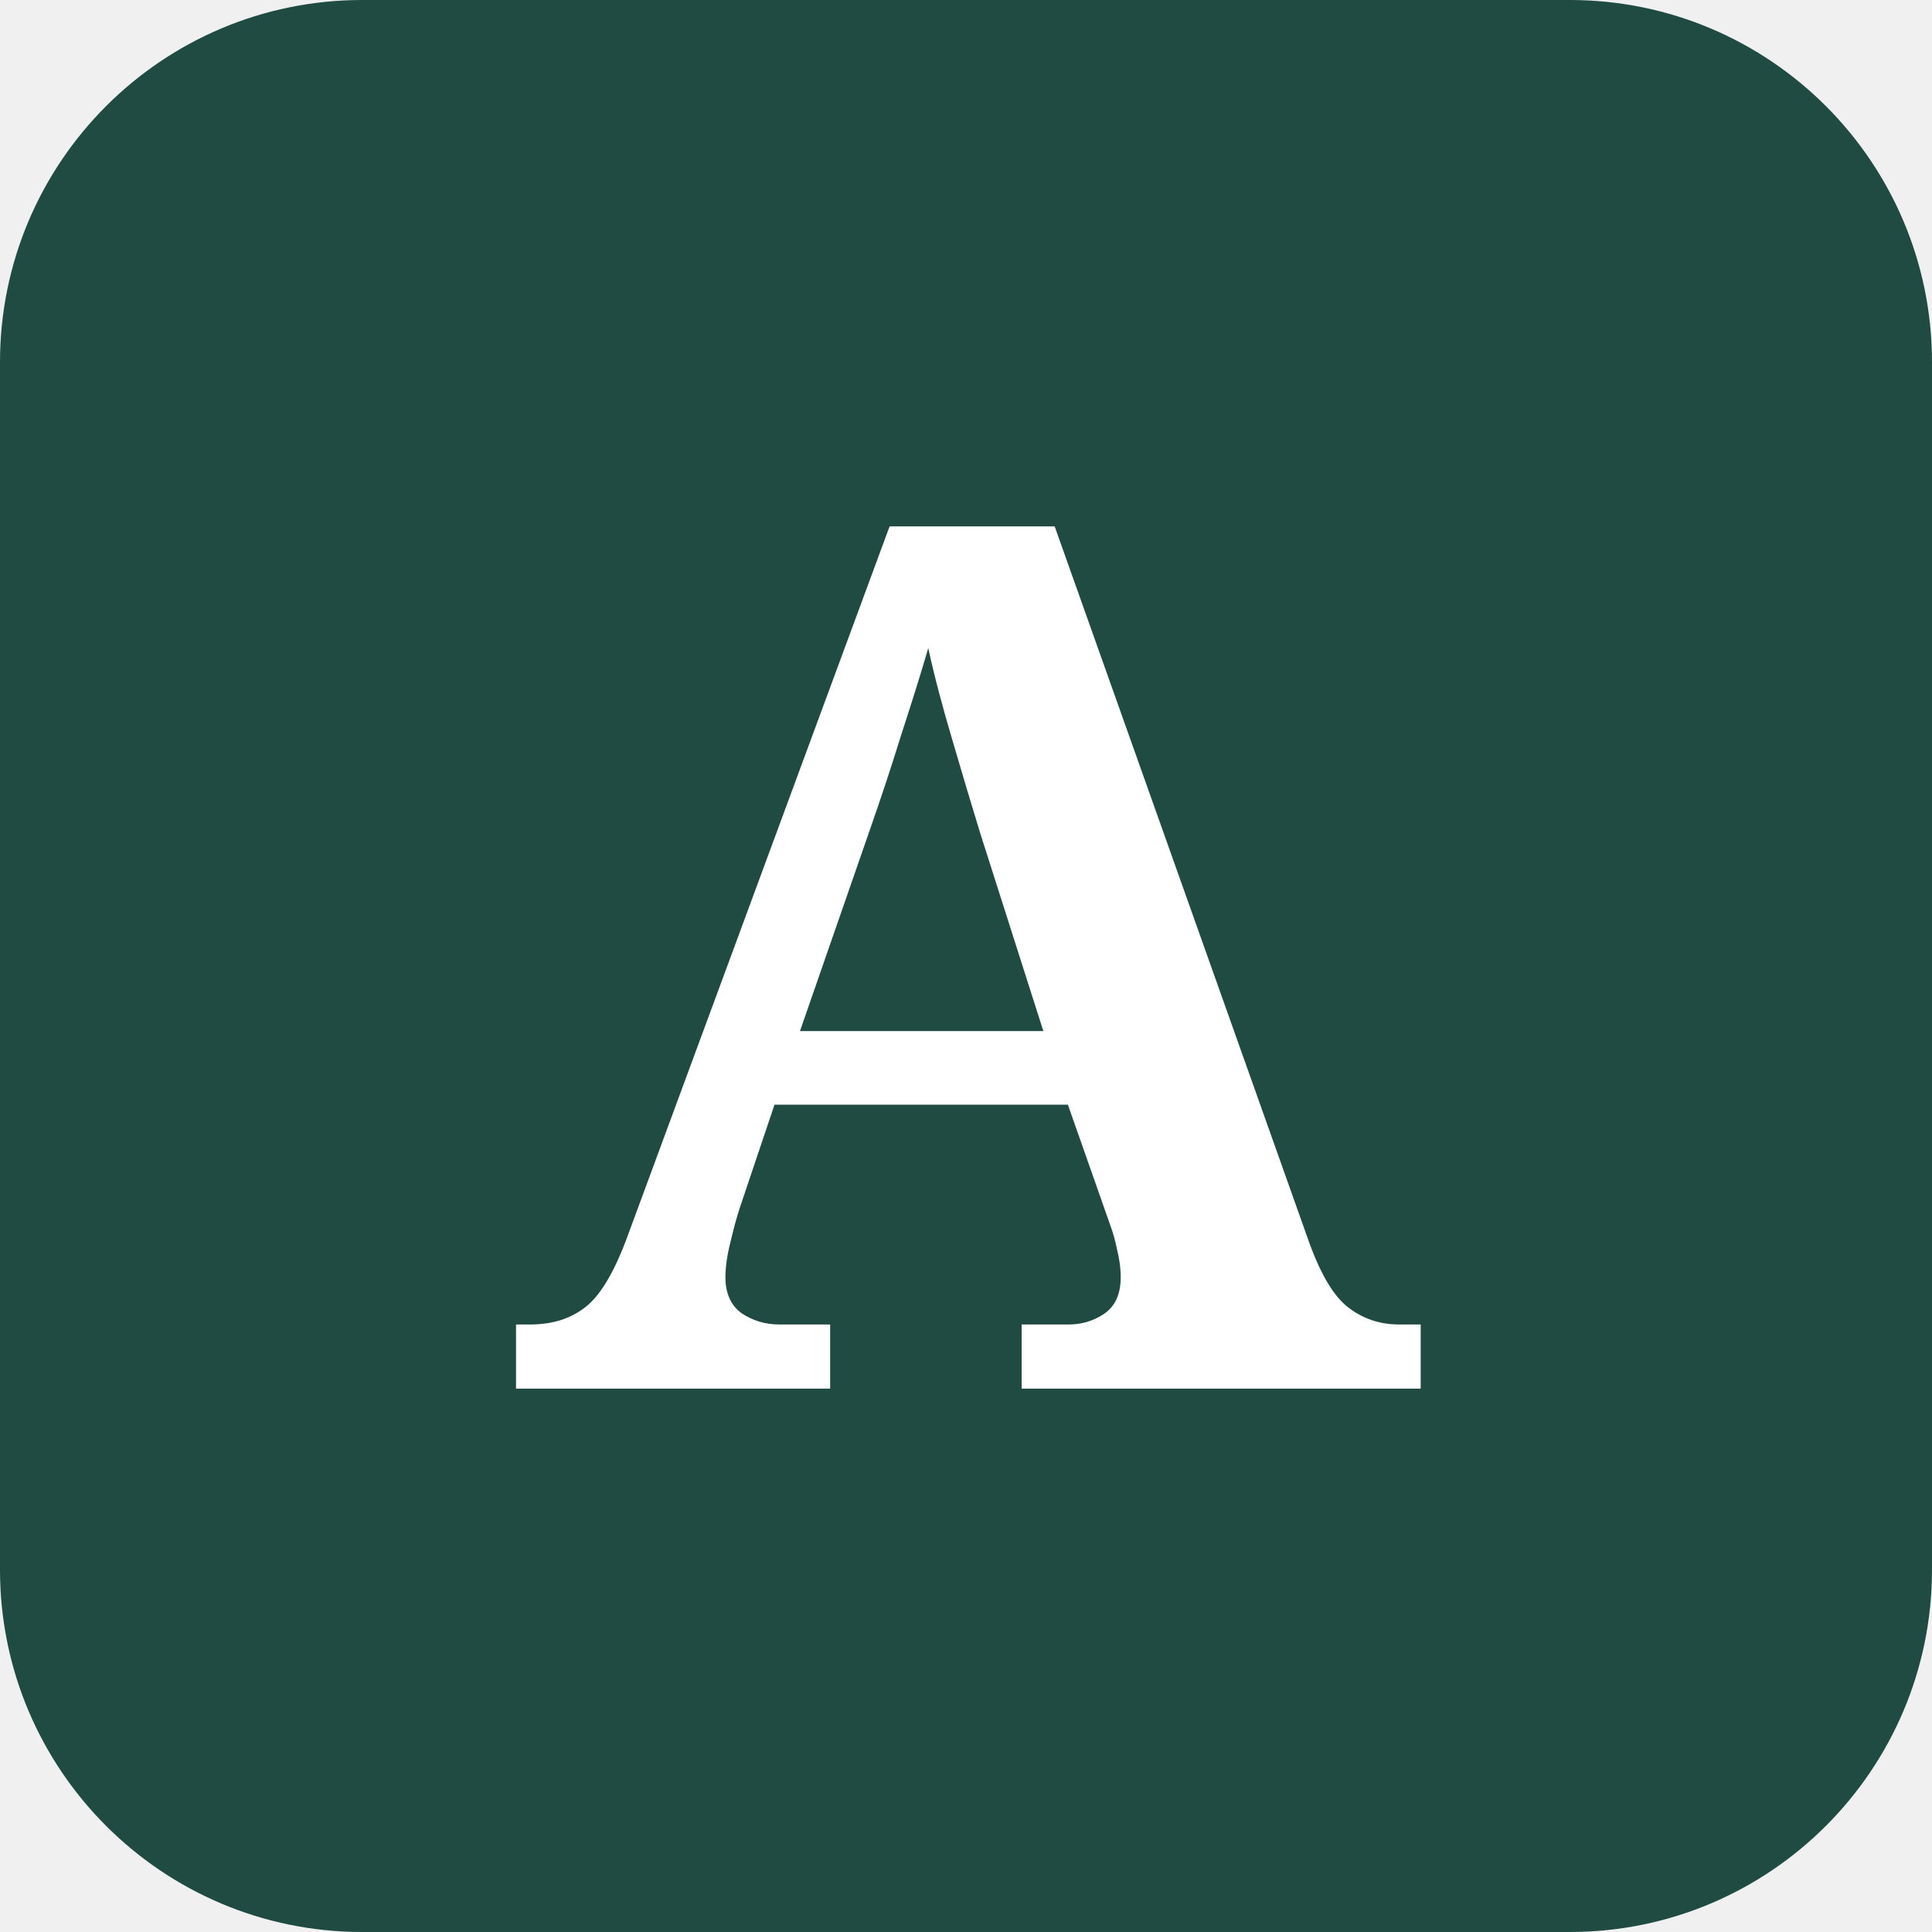
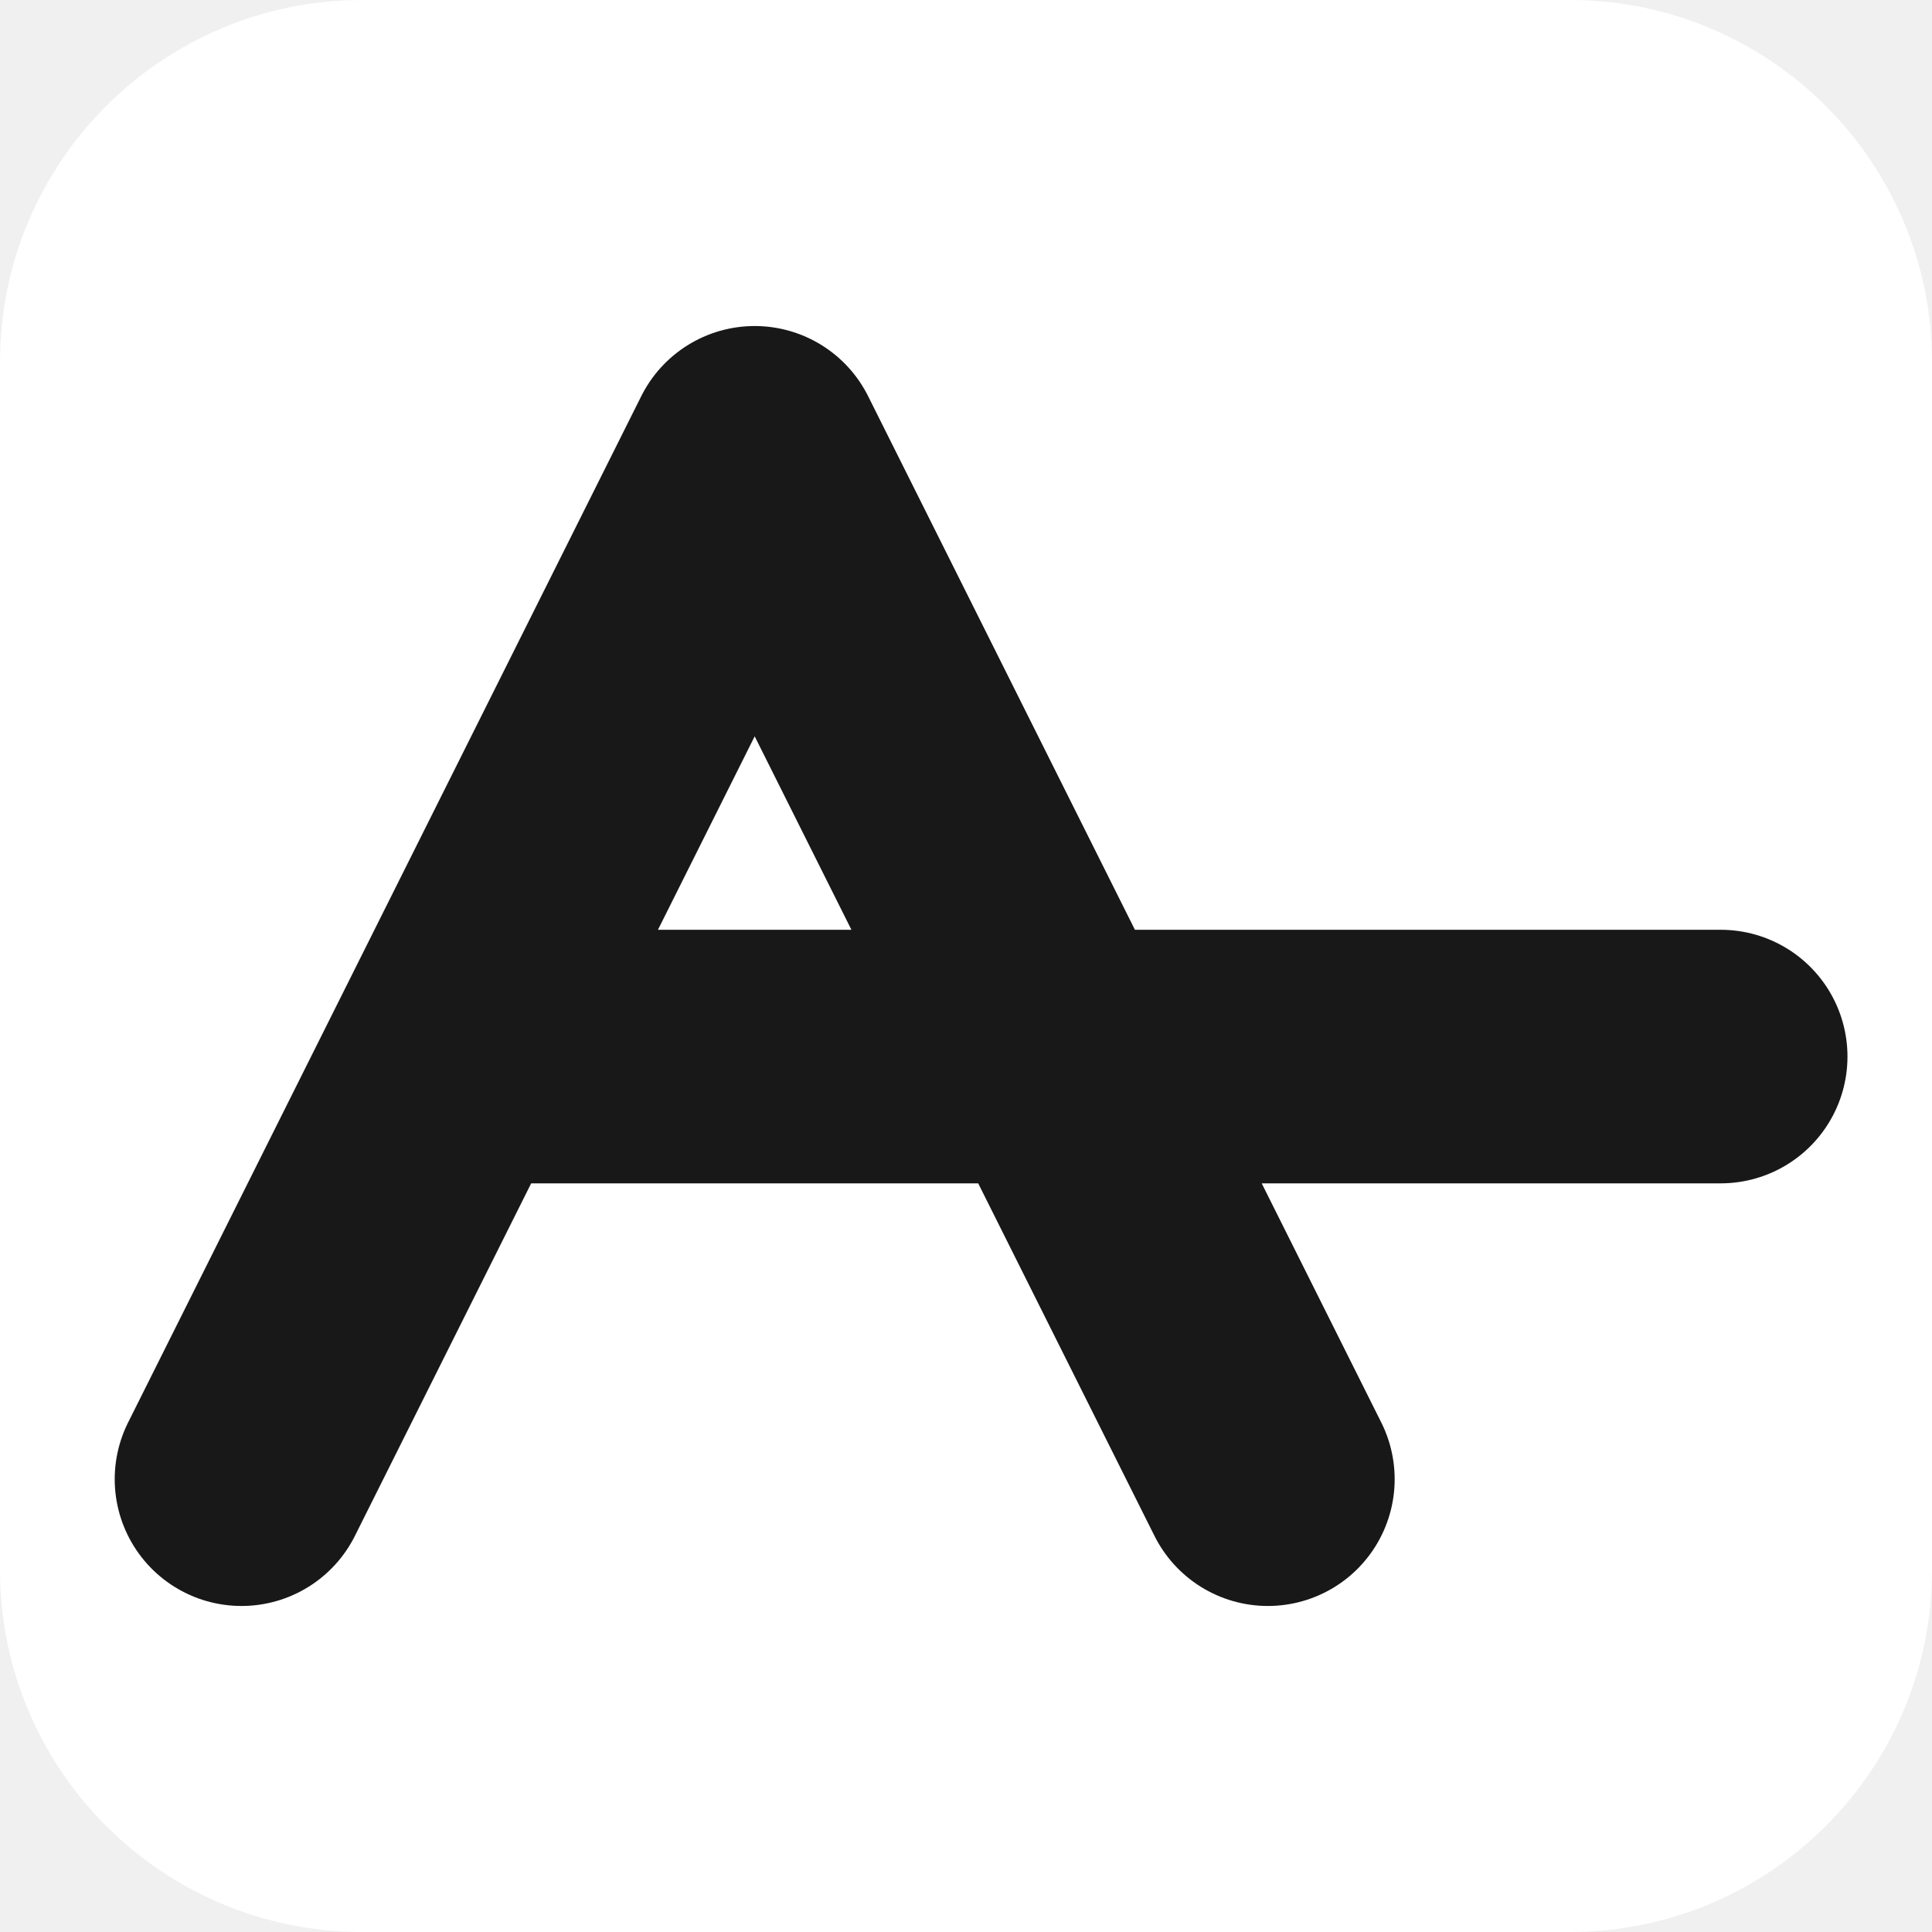
<svg xmlns="http://www.w3.org/2000/svg" viewBox="0 0 32 32">
-   <rect width="32" height="32" rx="6" fill="#1f4b43" />
-   <text x="16" y="23" text-anchor="middle" font-family="Georgia, serif" font-size="20" font-weight="700" fill="#ffffff">A</text>
+   <rect width="32" height="32" rx="6" fill="#fff" />
+   <path transform="translate(0 4)" d="M4 20.5L12.5 3.5L21 20.5M8.5 13.5H28.5" fill="none" stroke="#181818" stroke-width="4.2" stroke-linecap="round" stroke-linejoin="round" />
</svg>
